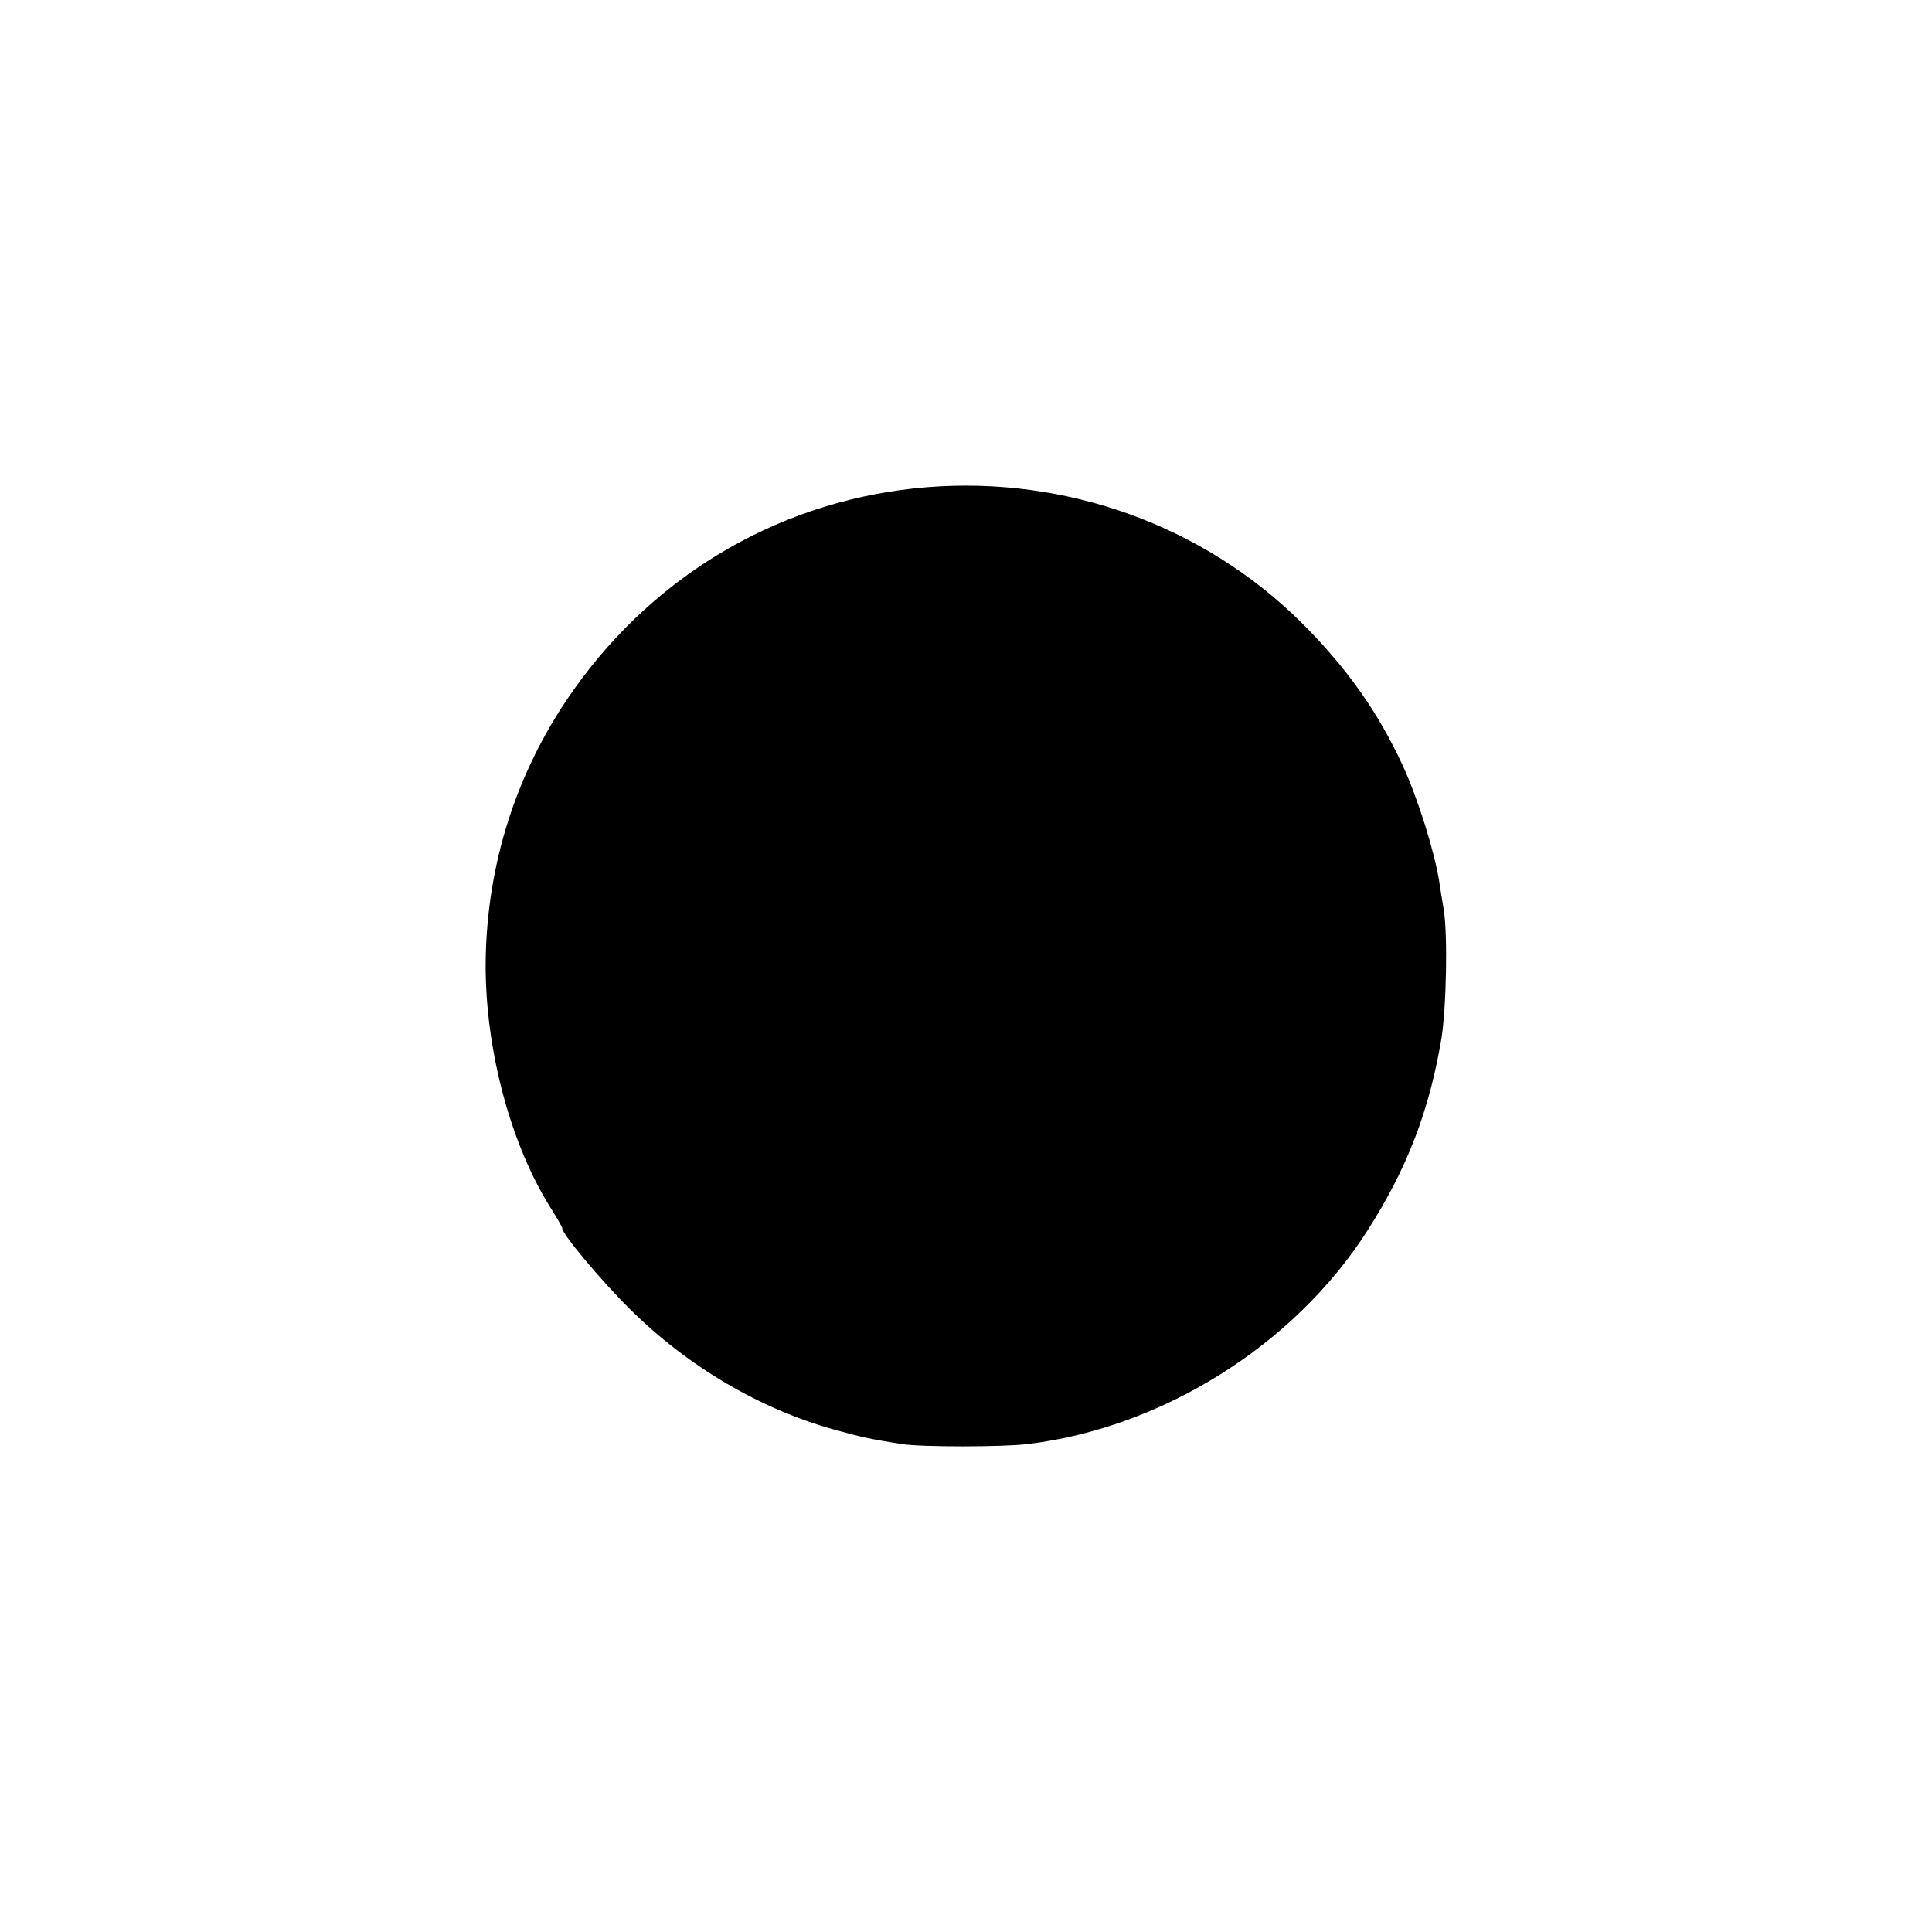
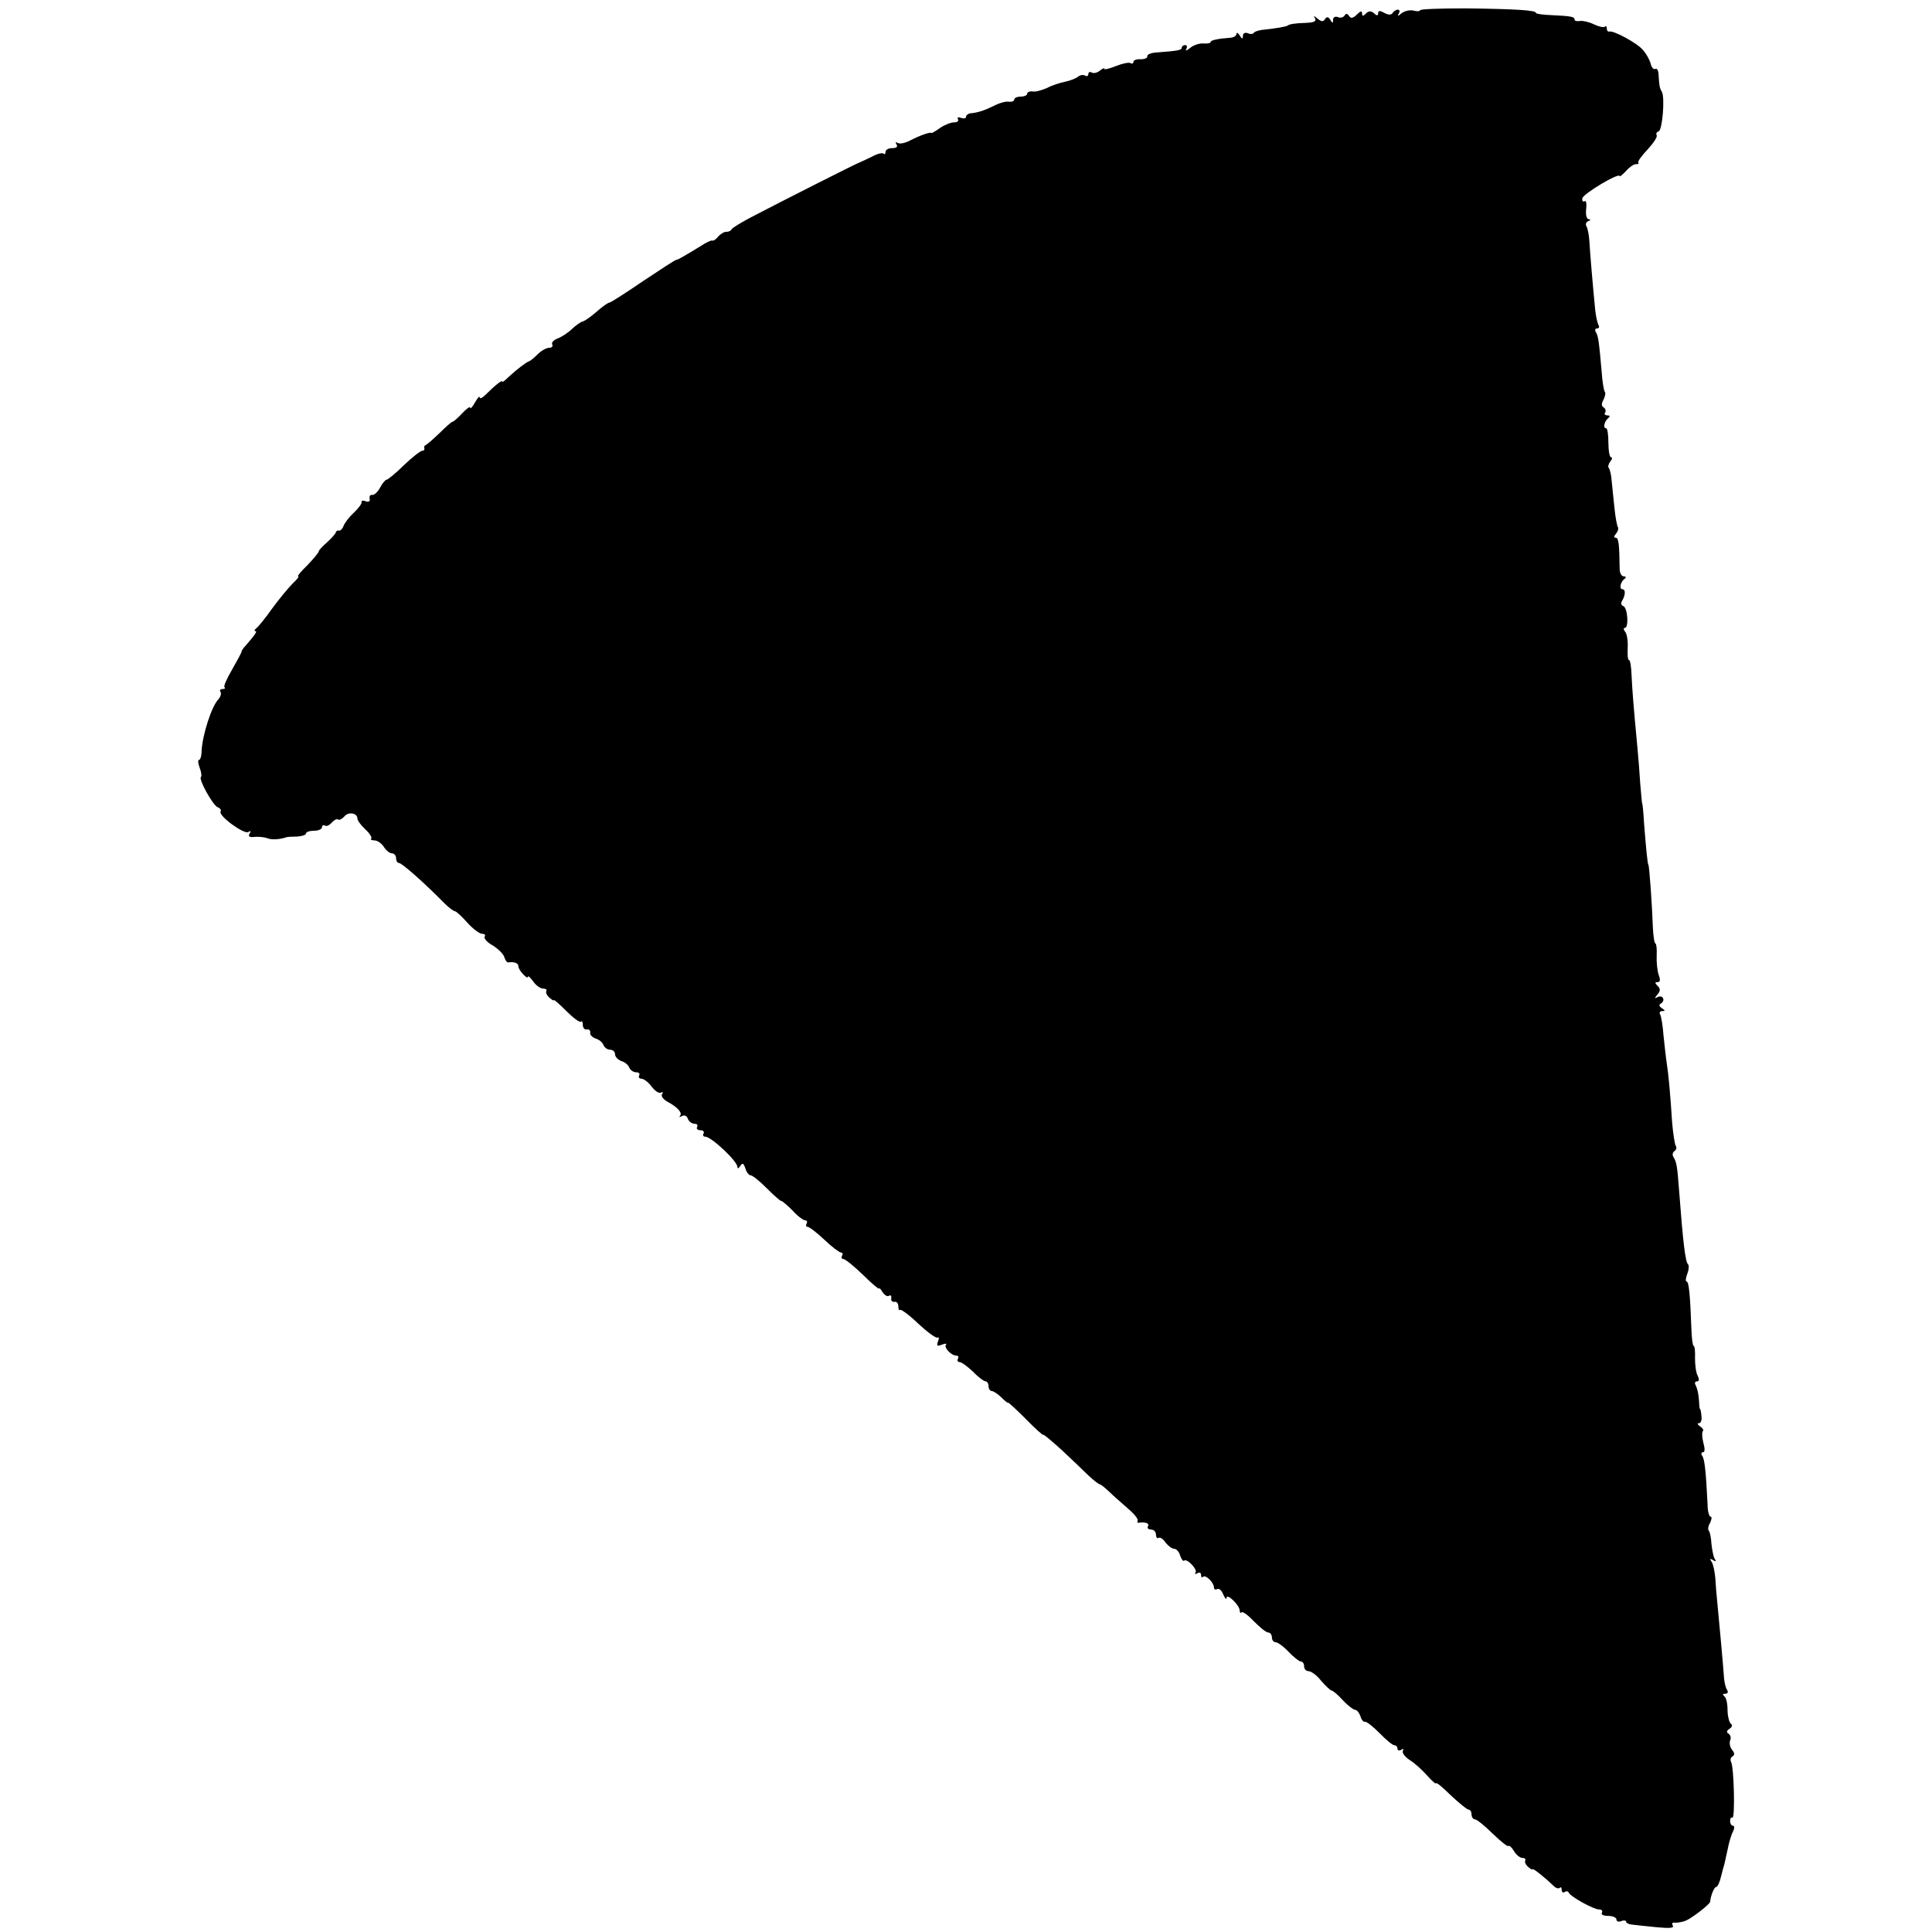
- <svg xmlns="http://www.w3.org/2000/svg" version="1.0" width="512pt" height="512pt" viewBox="0 0 512 512" preserveAspectRatio="xMidYMid meet">
-   <g transform="translate(0,512) scale(0.1,-0.1)" fill="#000000" stroke="none">
-     <path d="M2458 3829 c-377 -30 -715 -223 -937 -536 -151 -213 -232 -462 -234 -727 -1 -229 67 -483 176 -653 15 -24 27 -45 27 -48 0 -16 106 -142 181 -216 153 -151 343 -263 541 -318 69 -19 95 -25 178 -38 51 -8 266 -8 333 0 357 43 707 262 901 566 105 164 164 318 196 509 13 82 17 274 6 342 -4 25 -10 59 -12 75 -13 79 -55 215 -96 305 -67 145 -150 262 -272 383 -259 255 -620 385 -988 356z" />
+ <svg xmlns="http://www.w3.org/2000/svg" version="1.0" width="600pt" height="600pt" viewBox="0 0 600 600" preserveAspectRatio="xMidYMid meet">
+   <g transform="translate(0,600) scale(0.1,-0.1)" fill="#000000" stroke="none">
+     <path d="M4410 5968 c0 -3 -9 -4 -20 -1 -11 3 -28 -1 -37 -8 -12 -10 -14 -10 -9 -1 4 6 3 12 -3 12 -5 0 -13 -5 -16 -10 -4 -7 -13 -7 -26 0 -14 8 -19 7 -19 -1 0 -8 -4 -9 -13 0 -10 8 -17 7 -25 -1 -9 -9 -12 -9 -12 1 0 8 -5 7 -16 -4 -12 -12 -19 -13 -24 -5 -5 8 -10 9 -14 2 -4 -6 -13 -9 -21 -5 -9 3 -15 -1 -15 -8 0 -12 -2 -12 -9 0 -6 9 -10 10 -16 2 -5 -9 -11 -9 -23 1 -12 10 -14 10 -8 1 5 -9 -3 -13 -28 -14 -34 -1 -53 -4 -58 -9 -5 -3 -42 -9 -71 -12 -16 -1 -31 -6 -33 -10 -3 -4 -11 -5 -19 -1 -9 3 -15 -1 -15 -8 0 -11 -3 -11 -10 1 -5 8 -10 10 -10 5 0 -6 -8 -11 -17 -12 -41 -3 -63 -8 -63 -13 0 -4 -10 -6 -22 -5 -13 1 -32 -5 -42 -14 -11 -9 -16 -10 -12 -3 4 6 2 12 -3 12 -6 0 -11 -4 -11 -8 0 -8 -13 -10 -79 -15 -16 -1 -29 -6 -28 -12 1 -5 -8 -9 -20 -9 -13 1 -23 -3 -23 -8 0 -5 -4 -7 -9 -4 -5 3 -25 -1 -45 -9 -20 -8 -36 -12 -36 -9 0 4 -7 1 -15 -6 -8 -6 -19 -9 -25 -5 -5 3 -10 1 -10 -5 0 -6 -5 -8 -10 -5 -6 4 -16 2 -23 -4 -7 -5 -25 -12 -40 -15 -15 -3 -40 -11 -55 -19 -16 -7 -36 -13 -45 -11 -9 1 -17 -2 -17 -7 0 -5 -9 -9 -20 -9 -11 0 -20 -4 -20 -9 0 -5 -8 -8 -17 -7 -9 2 -30 -4 -47 -13 -31 -15 -50 -21 -73 -23 -7 -1 -13 -6 -13 -11 0 -5 -7 -6 -16 -3 -8 3 -12 2 -9 -4 3 -6 -2 -10 -12 -10 -10 0 -30 -8 -43 -17 -14 -10 -26 -17 -27 -16 -4 4 -37 -8 -66 -23 -15 -8 -32 -12 -39 -8 -7 4 -8 3 -4 -4 5 -8 0 -12 -13 -12 -12 0 -21 -5 -21 -12 0 -6 -3 -9 -6 -5 -4 3 -19 0 -35 -9 -16 -8 -32 -15 -36 -17 -9 -2 -253 -126 -343 -173 -30 -16 -56 -32 -58 -36 -2 -5 -9 -8 -17 -8 -7 0 -18 -7 -25 -15 -6 -8 -15 -14 -18 -12 -4 1 -19 -6 -34 -16 -54 -33 -73 -44 -78 -44 -3 0 -49 -30 -103 -66 -54 -37 -101 -67 -105 -67 -4 0 -21 -12 -38 -27 -18 -16 -37 -29 -43 -31 -7 -1 -22 -12 -34 -23 -12 -12 -32 -25 -45 -30 -13 -5 -20 -13 -17 -19 3 -5 -1 -10 -9 -10 -9 0 -25 -9 -36 -20 -11 -11 -23 -21 -27 -22 -9 -3 -38 -25 -65 -50 -10 -10 -18 -16 -18 -13 0 6 -21 -10 -50 -39 -11 -11 -20 -16 -20 -10 -1 5 -7 -2 -15 -16 -8 -14 -14 -21 -15 -16 0 5 -11 -3 -25 -18 -13 -14 -27 -26 -30 -26 -3 0 -21 -16 -40 -35 -20 -19 -39 -36 -43 -37 -4 -2 -6 -6 -4 -10 1 -5 -2 -8 -7 -8 -5 0 -31 -20 -57 -45 -25 -25 -50 -45 -54 -45 -3 0 -13 -11 -20 -25 -7 -13 -18 -23 -24 -22 -6 1 -10 -4 -8 -12 2 -8 -3 -11 -12 -8 -9 4 -15 2 -13 -2 1 -5 -9 -19 -24 -33 -14 -13 -28 -31 -32 -41 -3 -9 -10 -16 -14 -15 -4 2 -9 -1 -10 -5 -1 -5 -13 -18 -27 -31 -14 -12 -26 -25 -26 -28 0 -4 -16 -23 -35 -43 -20 -19 -33 -35 -29 -35 4 0 -4 -10 -17 -22 -13 -13 -42 -48 -64 -78 -21 -30 -44 -58 -50 -62 -5 -4 -6 -8 -2 -8 7 0 0 -10 -30 -45 -7 -7 -13 -16 -13 -19 0 -3 -13 -27 -29 -55 -16 -27 -27 -52 -24 -55 4 -3 1 -6 -6 -6 -7 0 -10 -4 -6 -9 3 -5 0 -15 -7 -23 -21 -22 -49 -109 -52 -160 0 -16 -4 -28 -8 -28 -4 0 -3 -11 2 -24 5 -13 7 -26 4 -29 -8 -7 37 -88 52 -94 8 -3 12 -9 9 -13 -8 -13 73 -72 86 -64 8 5 9 3 4 -5 -5 -9 0 -12 16 -10 13 1 31 -1 39 -4 13 -6 40 -4 60 3 3 1 17 2 33 2 15 1 27 5 27 9 0 5 11 9 25 9 14 0 25 5 25 11 0 5 4 8 9 5 5 -3 14 1 21 9 7 8 16 13 20 10 4 -3 13 2 20 10 12 15 40 10 40 -7 0 -6 11 -21 24 -33 14 -13 22 -26 19 -29 -4 -3 1 -6 10 -6 9 0 22 -9 29 -20 7 -11 18 -20 25 -20 7 0 13 -7 13 -15 0 -8 4 -15 9 -15 9 0 78 -61 141 -125 14 -14 29 -25 33 -25 4 0 21 -16 38 -35 17 -19 38 -35 46 -35 8 0 12 -4 8 -9 -3 -5 8 -18 25 -27 16 -10 33 -26 36 -36 3 -10 8 -17 12 -17 19 3 32 -2 32 -12 0 -6 7 -17 15 -25 8 -9 15 -12 15 -7 0 4 7 -3 16 -15 8 -12 22 -22 30 -22 8 0 13 -3 11 -7 -3 -5 1 -14 9 -21 8 -7 14 -11 14 -8 0 3 17 -12 39 -34 21 -21 41 -36 45 -33 3 4 6 -1 6 -10 0 -9 6 -16 13 -14 6 1 11 -3 10 -10 -2 -6 6 -14 16 -18 11 -3 22 -12 25 -20 3 -8 12 -15 21 -15 8 0 15 -6 15 -14 0 -8 9 -17 19 -21 11 -3 22 -12 25 -20 3 -8 13 -15 21 -15 9 0 13 -4 10 -10 -3 -5 0 -10 7 -10 7 0 22 -11 32 -25 10 -13 23 -22 29 -18 6 3 7 1 3 -5 -4 -6 4 -16 16 -23 32 -17 48 -35 40 -44 -4 -5 -1 -5 6 -1 7 4 15 1 18 -8 3 -9 13 -16 21 -16 8 0 11 -4 8 -10 -3 -5 1 -10 10 -10 9 0 13 -5 10 -10 -3 -6 -1 -10 5 -10 19 0 100 -76 100 -94 0 -6 4 -5 9 3 7 11 10 9 16 -8 3 -11 11 -21 16 -21 6 0 28 -18 50 -40 22 -22 42 -40 46 -40 3 0 19 -14 35 -30 15 -17 33 -30 39 -30 5 0 7 -4 4 -10 -3 -6 -2 -10 3 -10 5 0 29 -18 52 -40 23 -22 47 -40 52 -40 5 0 6 -4 3 -10 -3 -5 -1 -10 4 -10 6 0 33 -22 61 -49 27 -27 50 -46 50 -43 0 4 5 -1 11 -11 6 -9 15 -15 20 -11 5 3 8 0 7 -8 -2 -7 3 -12 10 -11 6 2 12 -5 12 -14 0 -9 2 -14 5 -11 3 3 29 -16 57 -43 28 -26 55 -46 60 -43 4 3 5 -3 1 -12 -5 -14 -3 -16 12 -10 11 4 16 4 13 0 -8 -8 16 -34 32 -34 6 0 8 -4 5 -10 -3 -5 -1 -10 5 -10 6 0 25 -14 42 -30 16 -17 34 -30 39 -30 5 0 9 -7 9 -15 0 -8 5 -15 10 -15 5 0 19 -9 30 -20 11 -11 20 -18 20 -16 0 3 25 -20 55 -50 30 -31 55 -53 55 -50 0 3 25 -18 56 -46 31 -29 69 -65 85 -81 16 -15 32 -27 35 -27 3 0 15 -10 28 -22 13 -13 40 -36 59 -53 19 -16 33 -33 30 -38 -2 -4 -1 -7 4 -6 20 3 34 -2 28 -11 -3 -5 1 -10 9 -10 9 0 16 -7 16 -16 0 -8 4 -13 8 -10 5 3 15 -4 22 -15 8 -10 20 -19 27 -19 6 0 15 -9 18 -21 4 -11 9 -18 12 -16 8 9 42 -26 36 -36 -3 -6 -1 -7 5 -3 7 4 12 2 12 -5 0 -7 3 -10 6 -6 8 8 34 -18 34 -33 0 -6 5 -8 10 -5 6 3 14 -4 19 -17 6 -13 10 -17 10 -10 1 15 41 -23 41 -40 0 -6 3 -9 6 -5 4 3 21 -10 39 -29 18 -18 37 -34 44 -34 6 0 11 -7 11 -15 0 -8 5 -15 11 -15 7 0 25 -13 41 -30 15 -16 33 -30 38 -30 6 0 10 -7 10 -15 0 -8 6 -15 14 -15 8 0 26 -13 39 -30 14 -16 29 -30 32 -30 4 0 20 -13 35 -30 15 -16 33 -30 38 -30 6 0 13 -9 17 -20 3 -11 10 -19 14 -17 5 1 25 -15 45 -35 20 -21 41 -38 46 -38 6 0 10 -5 10 -11 0 -5 5 -7 12 -3 6 4 8 3 5 -3 -4 -6 6 -19 21 -29 15 -9 39 -31 54 -48 15 -17 28 -28 28 -24 0 4 21 -13 46 -38 26 -24 50 -44 55 -44 5 0 9 -7 9 -15 0 -8 5 -15 10 -15 6 0 31 -20 55 -44 25 -24 46 -41 49 -39 3 3 11 -4 18 -16 7 -12 19 -21 26 -21 7 0 11 -3 9 -7 -3 -5 1 -14 9 -21 8 -7 14 -10 14 -7 0 4 36 -24 65 -52 7 -7 15 -9 19 -6 3 4 6 1 6 -6 0 -7 4 -10 9 -7 5 4 11 3 13 -2 5 -12 77 -52 94 -52 8 0 12 -4 9 -10 -4 -6 5 -10 19 -10 14 0 26 -5 26 -11 0 -6 7 -9 15 -5 8 3 15 2 15 -2 0 -4 8 -8 18 -9 9 -1 43 -5 75 -8 42 -4 57 -3 52 5 -4 7 -1 10 6 9 8 -1 23 2 34 6 21 9 75 51 76 59 2 21 13 46 19 46 4 0 11 15 15 33 4 17 9 34 10 37 1 3 5 23 10 45 4 22 12 48 17 57 5 10 5 18 0 18 -5 0 -9 7 -9 15 0 8 3 12 7 10 9 -5 5 159 -4 173 -3 6 -2 14 4 17 8 5 7 11 -1 21 -6 7 -9 20 -6 29 4 8 1 17 -5 21 -7 4 -6 9 3 15 9 6 10 12 4 16 -5 5 -10 24 -10 43 0 19 -4 38 -10 42 -6 5 -5 8 3 8 8 0 10 5 5 13 -4 6 -8 23 -9 37 -2 33 -14 163 -20 225 -3 28 -6 66 -7 85 -2 19 -6 41 -11 49 -7 10 -6 12 4 6 9 -6 11 -4 5 4 -4 7 -8 28 -10 47 -1 19 -5 37 -8 40 -4 4 -2 15 4 25 5 11 6 19 1 19 -4 0 -9 17 -9 38 -5 102 -9 138 -16 150 -5 6 -4 12 2 12 6 0 6 11 1 29 -4 16 -5 32 -2 36 4 3 0 10 -8 15 -8 6 -10 10 -4 10 6 0 10 10 8 22 -1 13 -3 23 -5 23 -1 0 -2 14 -3 30 -1 17 -6 36 -10 43 -4 7 -2 12 4 12 7 0 8 6 2 18 -5 9 -8 34 -8 54 1 21 -1 38 -4 38 -3 0 -6 21 -7 48 -4 111 -8 152 -15 152 -4 0 -3 11 2 24 5 13 6 27 2 30 -8 9 -15 63 -28 236 -5 66 -7 81 -17 97 -4 6 -3 14 3 18 6 4 8 11 4 17 -3 5 -8 37 -11 71 -6 93 -11 148 -17 187 -3 19 -7 58 -10 86 -2 29 -7 57 -10 63 -4 6 -1 11 6 11 10 0 10 2 -1 9 -9 6 -10 11 -2 15 6 4 9 12 5 17 -3 5 -11 6 -17 2 -9 -5 -9 -3 0 8 10 12 10 18 1 27 -9 9 -9 12 0 12 8 0 9 7 3 23 -4 12 -7 39 -6 60 1 20 -1 37 -4 37 -3 0 -7 24 -8 53 -2 60 -11 192 -14 192 -2 0 -7 48 -13 125 -2 36 -5 65 -6 65 -1 0 -3 27 -6 60 -2 33 -6 85 -9 115 -12 127 -16 178 -18 223 -1 26 -4 47 -8 47 -4 0 -5 17 -4 38 1 20 -2 43 -8 50 -5 6 -6 12 -1 12 13 0 9 63 -5 68 -6 2 -8 9 -4 15 11 18 12 37 2 37 -11 0 -7 23 6 32 6 5 5 8 -2 8 -7 0 -13 10 -13 23 -1 76 -3 97 -12 97 -7 0 -6 5 1 13 6 8 8 16 6 19 -3 3 -8 30 -11 59 -3 30 -7 69 -9 87 -1 18 -6 36 -9 39 -3 3 -1 12 5 20 6 7 7 13 2 13 -4 0 -8 20 -8 45 0 25 -3 45 -7 45 -11 0 -5 23 7 32 6 5 5 8 -3 8 -7 0 -11 4 -7 9 3 5 1 12 -5 16 -7 4 -7 12 0 24 5 10 7 21 4 24 -3 3 -8 32 -10 64 -8 89 -10 109 -18 122 -4 6 -2 11 4 11 6 0 8 5 4 11 -3 6 -8 27 -10 47 -7 70 -16 177 -18 212 -1 19 -5 40 -9 47 -4 6 -1 14 5 16 8 3 9 6 2 6 -7 1 -10 14 -8 32 2 16 0 28 -5 24 -5 -3 -8 1 -7 9 2 14 116 82 116 69 0 -3 8 4 19 15 10 12 24 22 31 22 7 0 11 2 8 5 -3 3 10 21 29 41 18 20 31 39 28 44 -3 5 0 10 6 12 12 4 20 106 10 123 -7 12 -8 18 -10 51 0 14 -5 23 -10 20 -5 -3 -12 4 -15 17 -3 12 -14 31 -24 42 -17 21 -91 61 -104 57 -5 -1 -8 3 -8 10 0 6 -3 9 -6 5 -4 -3 -18 0 -33 7 -14 7 -34 12 -43 11 -10 -2 -18 0 -18 4 0 9 -9 11 -72 14 -27 1 -48 4 -48 7 0 8 -58 12 -217 14 -79 0 -143 -2 -143 -6z" />
  </g>
</svg>
